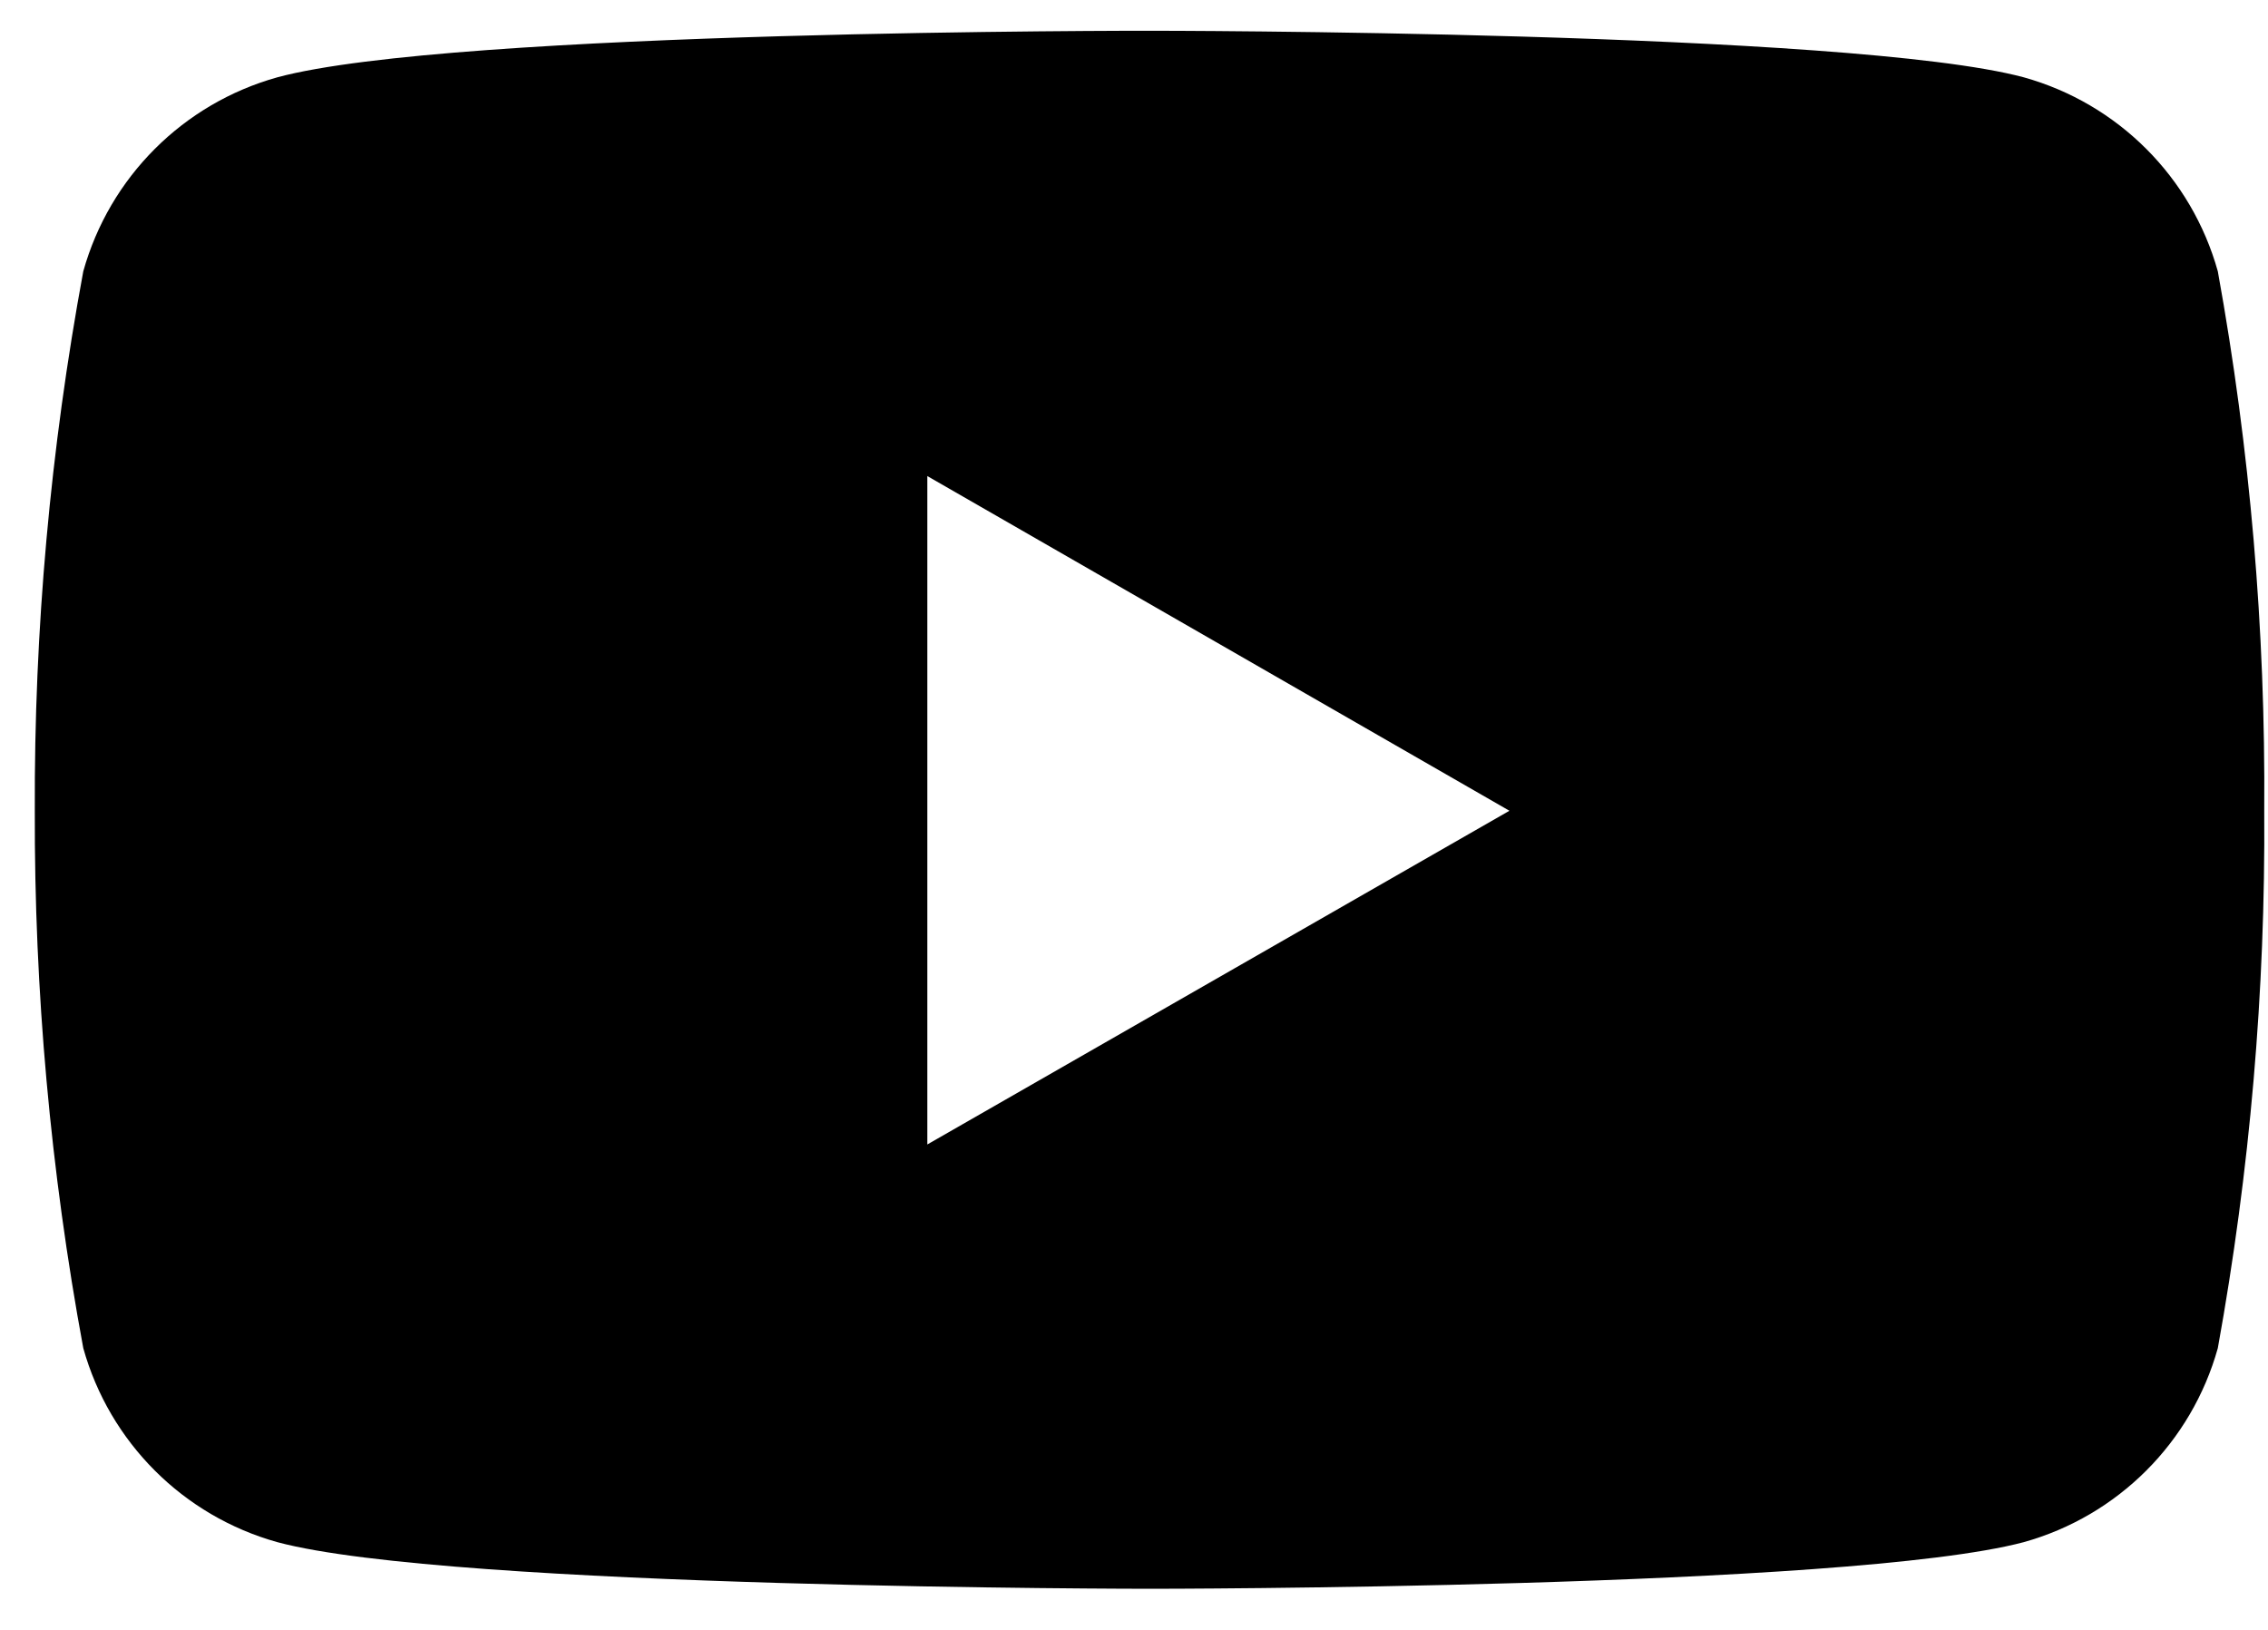
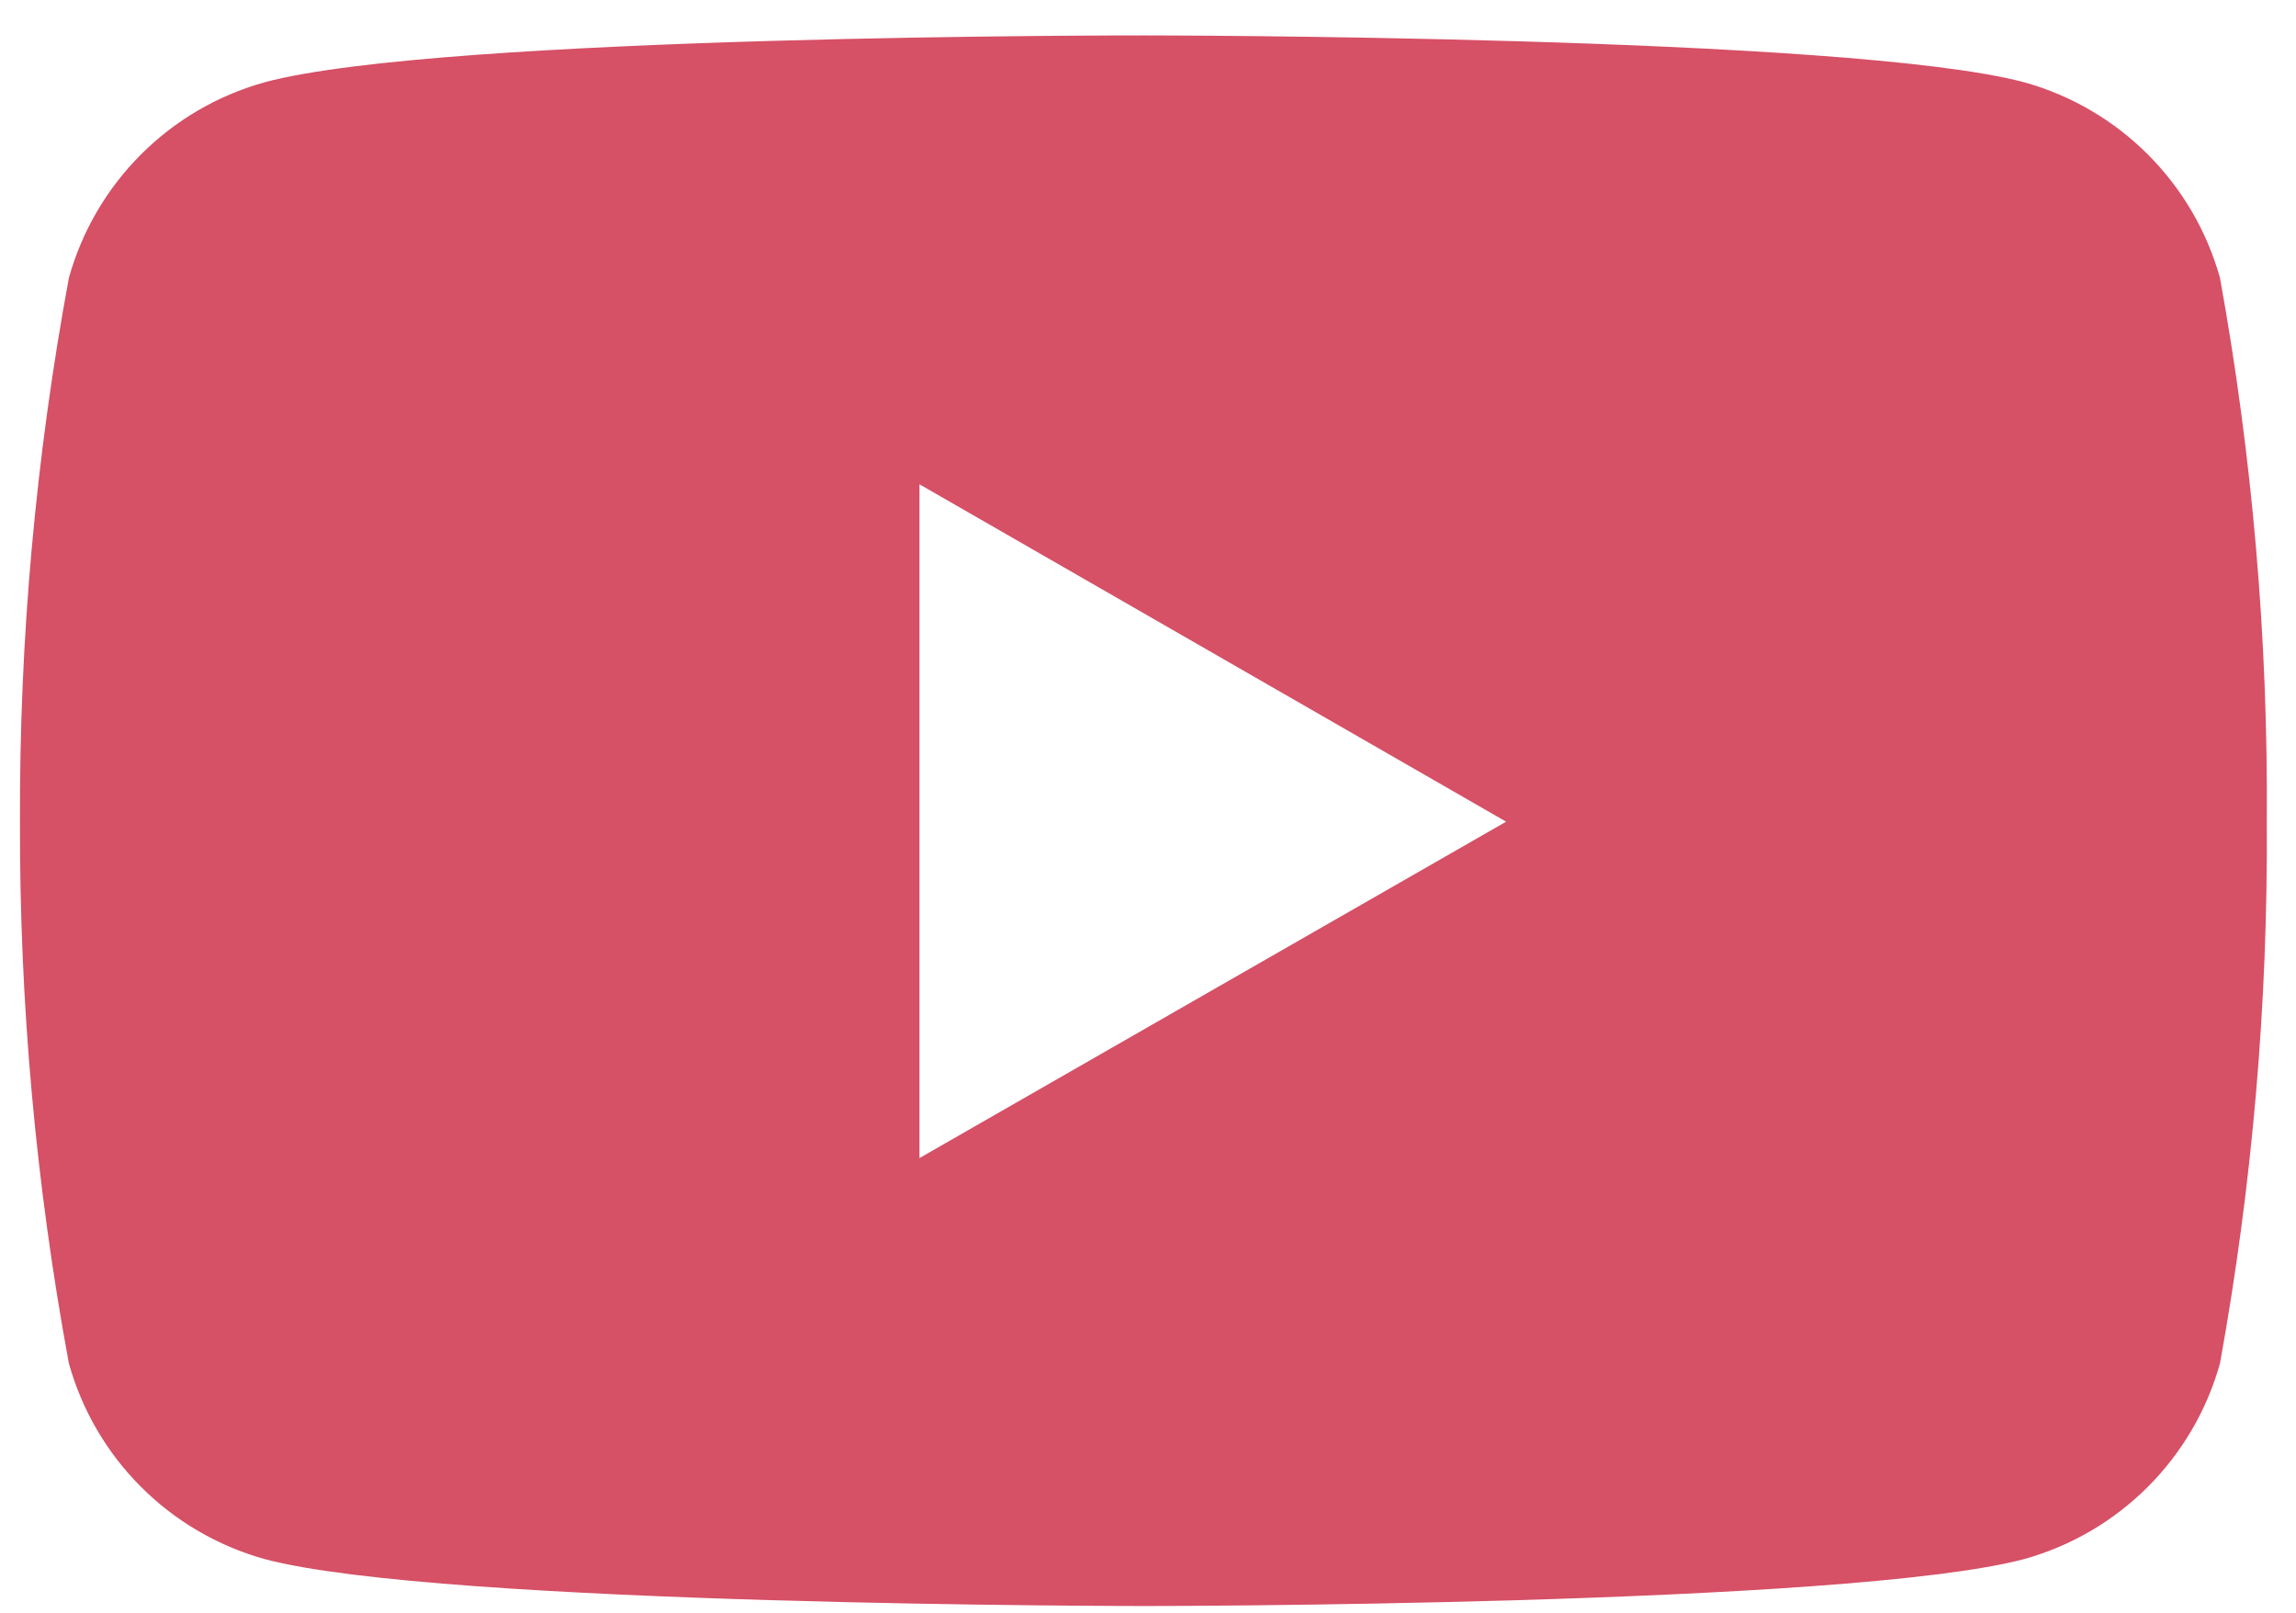
- <svg xmlns="http://www.w3.org/2000/svg" width="32" height="23" viewBox="0 0 32 23" fill="none">
-   <path d="M31.292 3.829C30.921 2.5 29.883 1.462 28.554 1.091C26.102 0.434 16.233 0.434 16.233 0.434C16.233 0.434 6.39 0.421 3.913 1.091C2.584 1.462 1.546 2.5 1.175 3.829C0.71 6.339 0.481 8.888 0.491 11.441C0.483 13.984 0.712 16.523 1.175 19.024C1.546 20.353 2.584 21.391 3.913 21.762C6.362 22.42 16.233 22.42 16.233 22.42C16.233 22.42 26.076 22.42 28.554 21.762C29.883 21.391 30.921 20.353 31.292 19.024C31.745 16.522 31.965 13.983 31.947 11.441C31.966 8.889 31.747 6.34 31.292 3.829ZM13.084 16.15V6.718L21.297 11.441L13.084 16.15Z" fill="black" />
+ <svg xmlns="http://www.w3.org/2000/svg" width="47" height="33" viewBox="0 0 47 33" fill="none">
+   <path d="M45.444 5.688C44.901 3.745 43.383 2.227 41.44 1.685C37.855 0.725 23.427 0.725 23.427 0.725C23.427 0.725 9.034 0.705 5.413 1.685C3.47 2.227 1.952 3.745 1.41 5.688C0.73 9.359 0.395 13.085 0.409 16.817C0.398 20.536 0.733 24.248 1.41 27.904C1.952 29.847 3.47 31.365 5.413 31.908C8.994 32.87 23.427 32.87 23.427 32.87C23.427 32.87 37.817 32.87 41.44 31.908C43.383 31.365 44.901 29.847 45.444 27.904C46.106 24.247 46.427 20.535 46.402 16.817C46.43 13.086 46.109 9.36 45.444 5.688ZM18.822 23.702V9.912L30.831 16.817L18.822 23.702Z" fill="#D65066" />
</svg>
